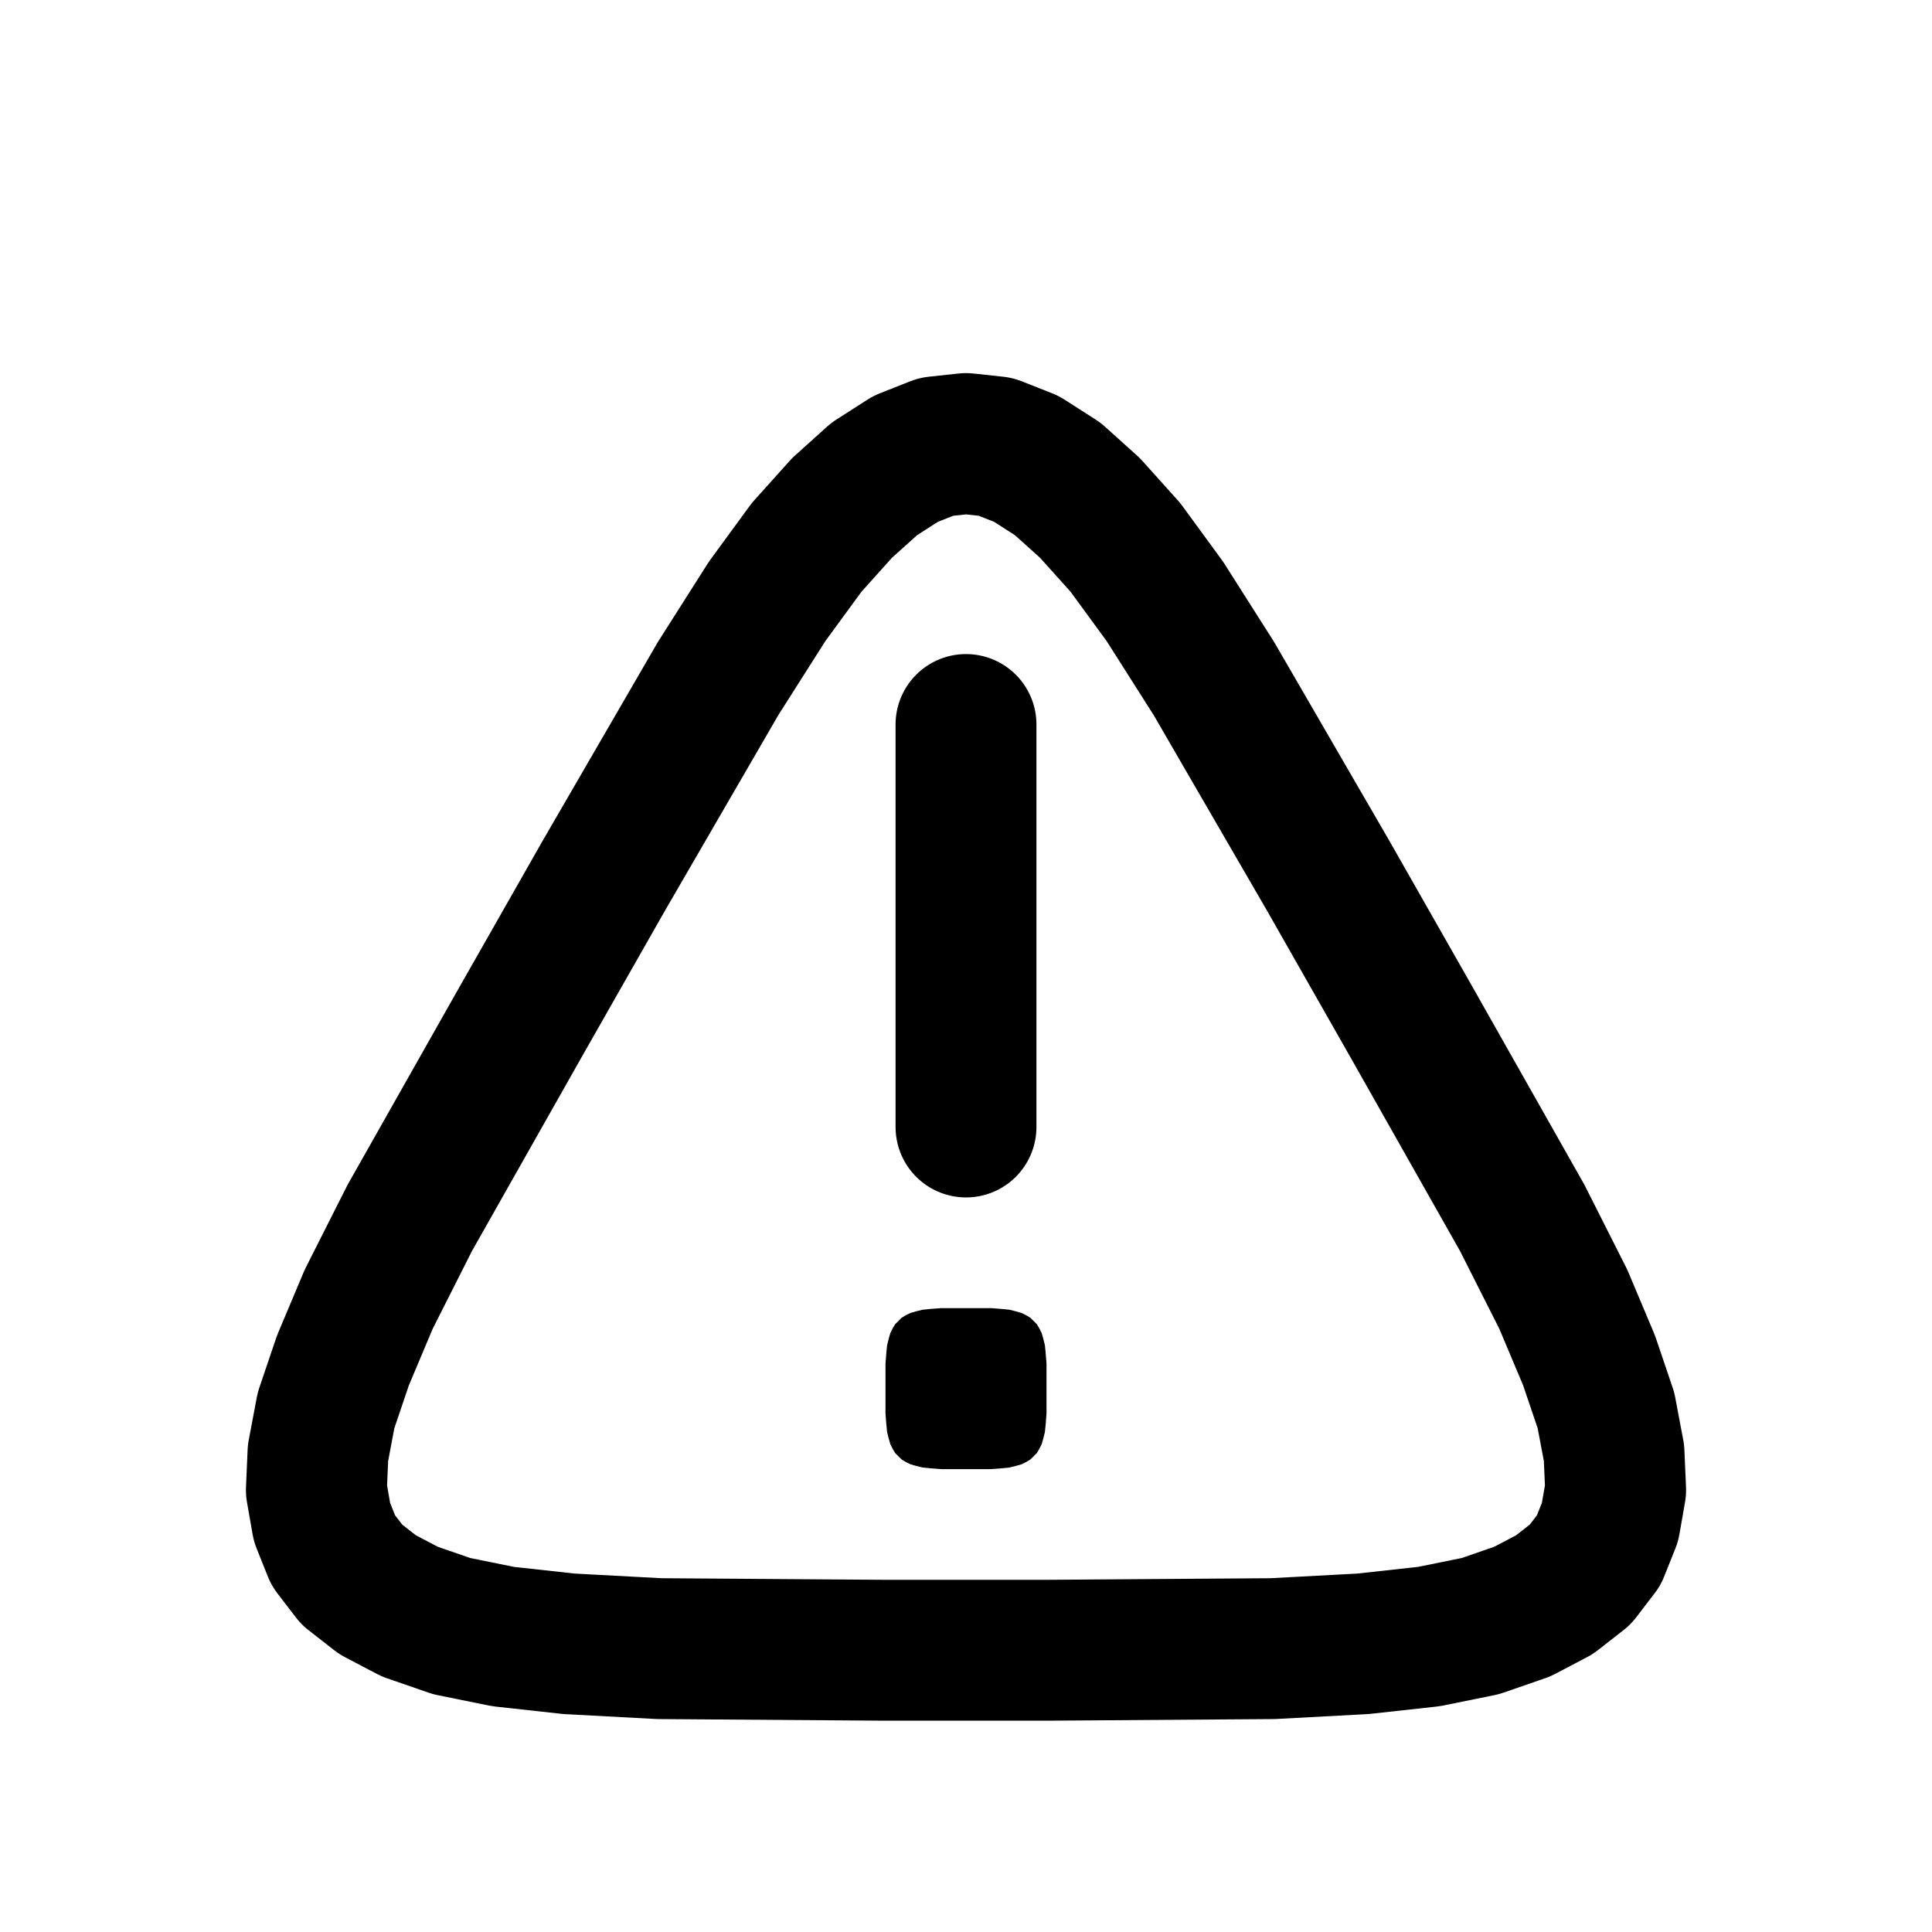
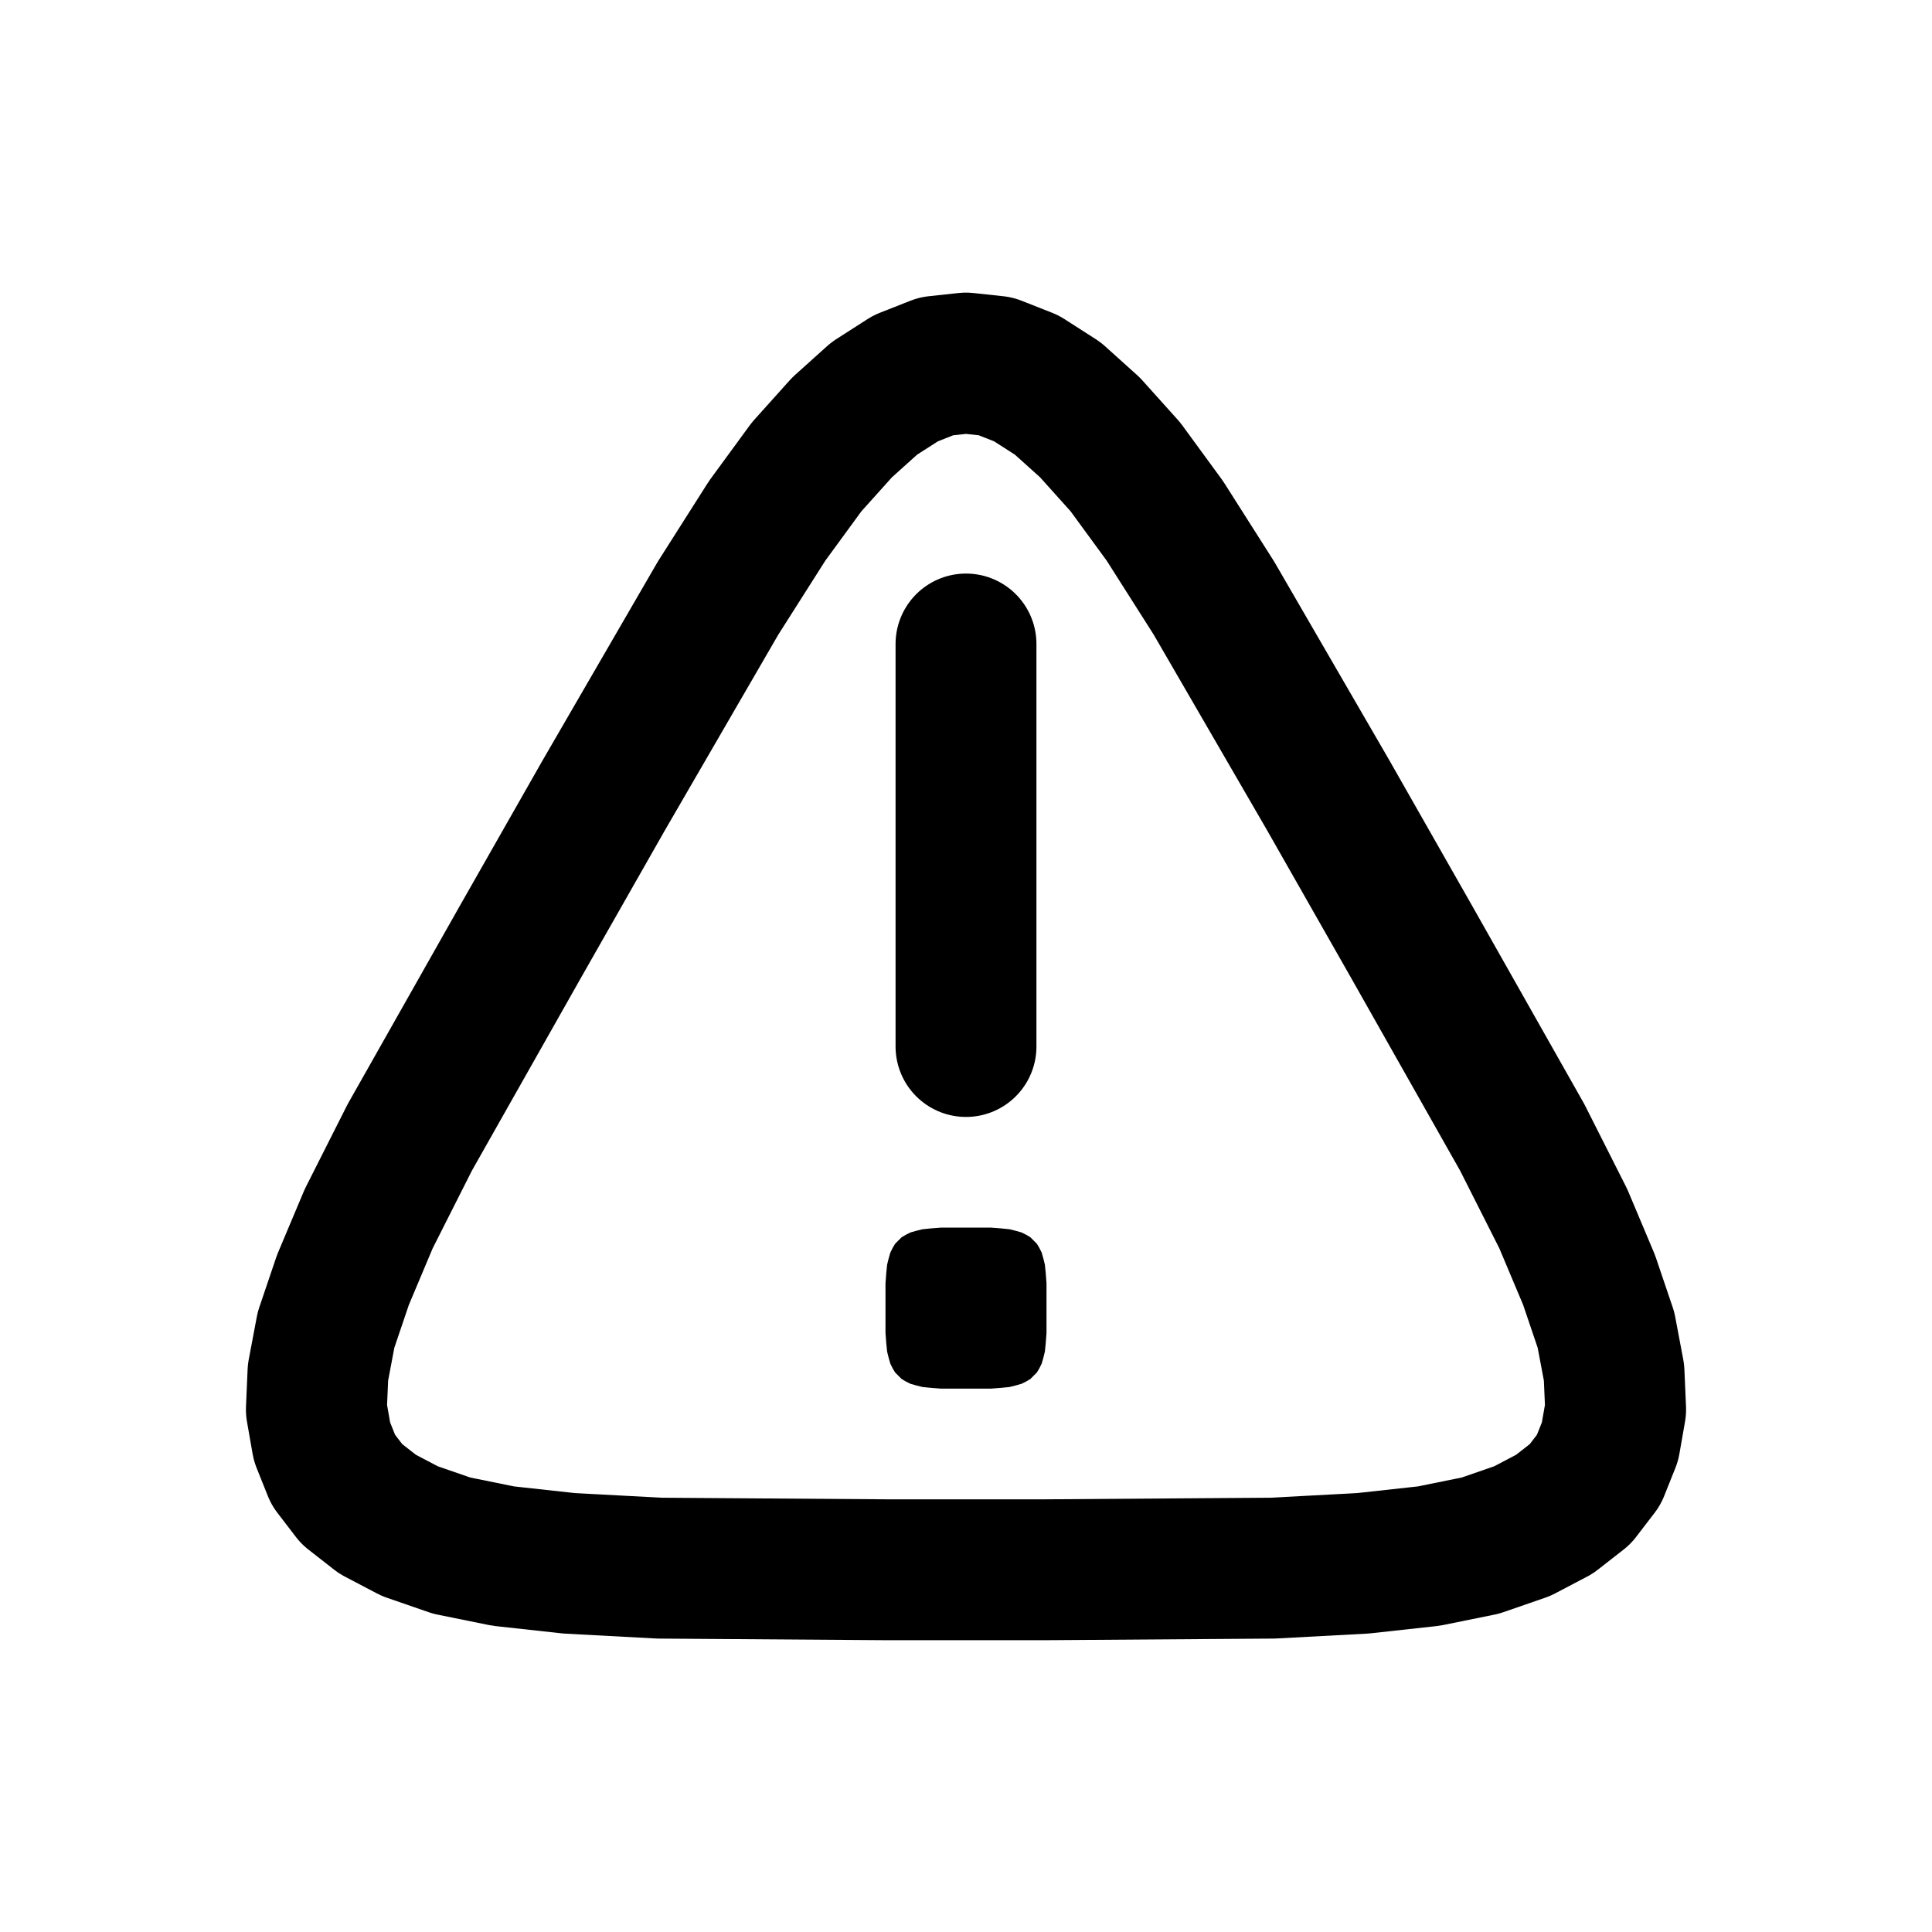
<svg xmlns="http://www.w3.org/2000/svg" viewBox="0 0 24 24" fill="none" stroke="currentColor" stroke-width="1.75" stroke-linecap="round" stroke-linejoin="round">
-   <path d="M7.5 10.88L8.92 8.43L9.53 7.47L10.02 6.8L10.46 6.31L10.86 5.95L11.25 5.7L11.63 5.55L12 5.51L12.37 5.55L12.75 5.7L13.14 5.95L13.54 6.31L13.98 6.8L14.47 7.47L15.08 8.43L16.5 10.88L17.53 12.69L18.91 15.13L19.42 16.14L19.74 16.9L19.95 17.52L20.05 18.05L20.07 18.51L20 18.91L19.86 19.26L19.63 19.56L19.31 19.81L18.91 20.02L18.39 20.2L17.75 20.33L16.93 20.42L15.81 20.48L13 20.5L11 20.5L8.19 20.48L7.07 20.42L6.25 20.33L5.61 20.2L5.09 20.02L4.69 19.81L4.37 19.56L4.14 19.26L4 18.91L3.93 18.51L3.95 18.05L4.05 17.52L4.26 16.9L4.58 16.14L5.09 15.13L6.47 12.69Z" />
-   <path d="M12 9L12 14" />
-   <path d="M11 17.25L11 16.94L11.01 16.81L11.02 16.71L11.04 16.63L11.06 16.56L11.09 16.5L11.12 16.45L11.16 16.41L11.2 16.37L11.25 16.34L11.31 16.31L11.38 16.29L11.46 16.27L11.56 16.26L11.69 16.25L12 16.25L12 16.25L12.31 16.25L12.44 16.26L12.54 16.27L12.62 16.29L12.69 16.31L12.75 16.34L12.8 16.37L12.84 16.41L12.88 16.45L12.91 16.5L12.94 16.56L12.96 16.63L12.98 16.71L12.99 16.81L13 16.94L13 17.25L13 17.25L13 17.56L12.99 17.69L12.98 17.79L12.96 17.87L12.94 17.94L12.91 18L12.88 18.05L12.84 18.09L12.8 18.13L12.75 18.16L12.69 18.19L12.62 18.21L12.54 18.23L12.44 18.24L12.31 18.25L12 18.25L12 18.25L11.69 18.25L11.56 18.24L11.46 18.23L11.38 18.21L11.31 18.19L11.25 18.16L11.2 18.13L11.16 18.09L11.12 18.05L11.09 18L11.06 17.94L11.04 17.87L11.02 17.79L11.01 17.69L11 17.56L11 17.25Z" fill="currentColor" stroke="none" />
+   <path d="M7.5 9.88L8.92 7.43L9.53 6.47L10.02 5.8L10.46 5.31L10.86 4.95L11.25 4.7L11.63 4.55L12 4.51L12.37 4.55L12.75 4.7L13.14 4.95L13.54 5.31L13.98 5.8L14.47 6.47L15.08 7.43L16.5 9.88L17.53 11.69L18.91 14.13L19.42 15.14L19.74 15.9L19.95 16.52L20.05 17.05L20.07 17.51L20 17.91L19.86 18.26L19.63 18.56L19.31 18.81L18.91 19.02L18.39 19.2L17.75 19.33L16.93 19.42L15.81 19.48L13 19.5L11 19.5L8.19 19.48L7.07 19.42L6.25 19.33L5.61 19.2L5.09 19.02L4.69 18.81L4.37 18.56L4.14 18.26L4 17.91L3.93 17.51L3.95 17.05L4.05 16.52L4.26 15.9L4.58 15.14L5.09 14.13L6.47 11.69Z" />
+   <path d="M12 8L12 13" />
+   <path d="M11 16.25L11 15.94L11.01 15.81L11.02 15.71L11.04 15.63L11.06 15.56L11.09 15.5L11.12 15.45L11.16 15.41L11.2 15.37L11.25 15.34L11.31 15.31L11.38 15.29L11.46 15.27L11.56 15.26L11.69 15.25L12 15.25L12 15.25L12.31 15.25L12.44 15.26L12.54 15.27L12.62 15.29L12.69 15.31L12.75 15.34L12.8 15.37L12.84 15.41L12.88 15.45L12.91 15.5L12.94 15.56L12.96 15.63L12.98 15.71L12.99 15.81L13 15.94L13 16.25L13 16.25L13 16.56L12.99 16.69L12.98 16.79L12.96 16.87L12.94 16.94L12.91 17L12.88 17.05L12.84 17.09L12.8 17.13L12.75 17.16L12.69 17.19L12.62 17.21L12.54 17.23L12.44 17.24L12.31 17.25L12 17.25L12 17.25L11.69 17.25L11.56 17.24L11.46 17.23L11.38 17.21L11.31 17.19L11.25 17.16L11.2 17.13L11.16 17.09L11.12 17.05L11.09 17L11.06 16.94L11.04 16.87L11.02 16.79L11.01 16.69L11 16.56L11 16.25Z" fill="currentColor" stroke="none" />
</svg>
